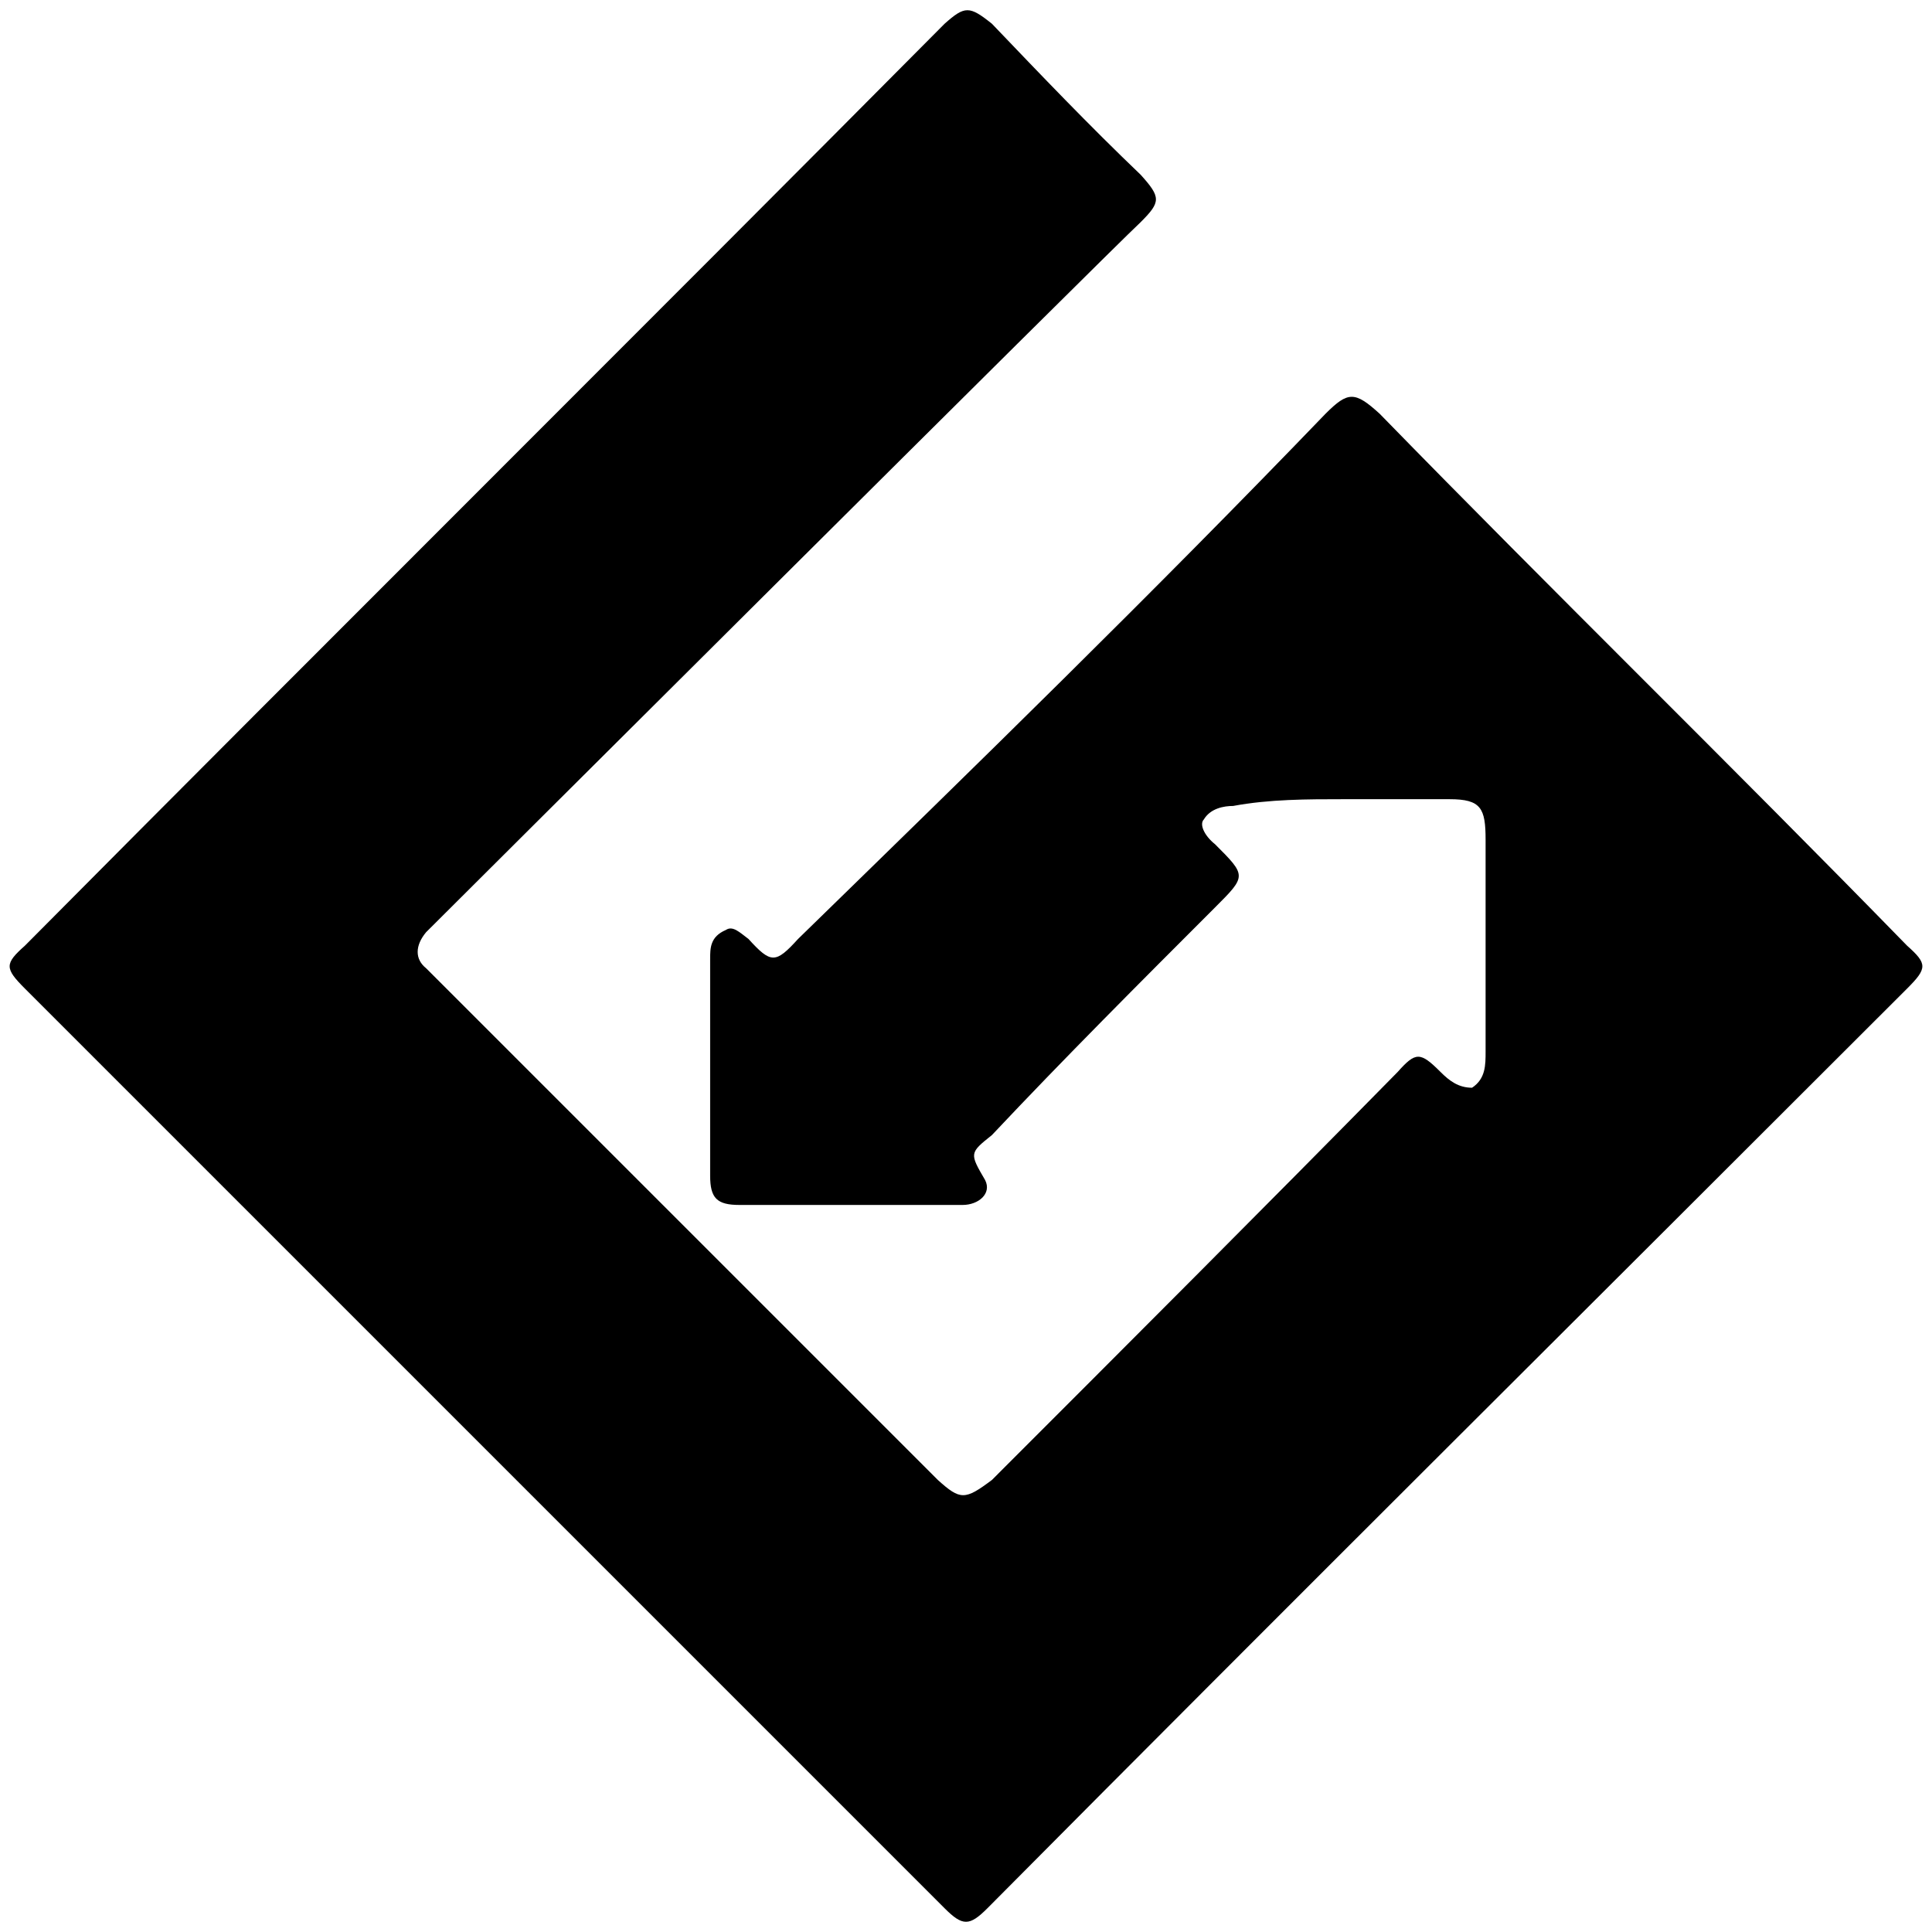
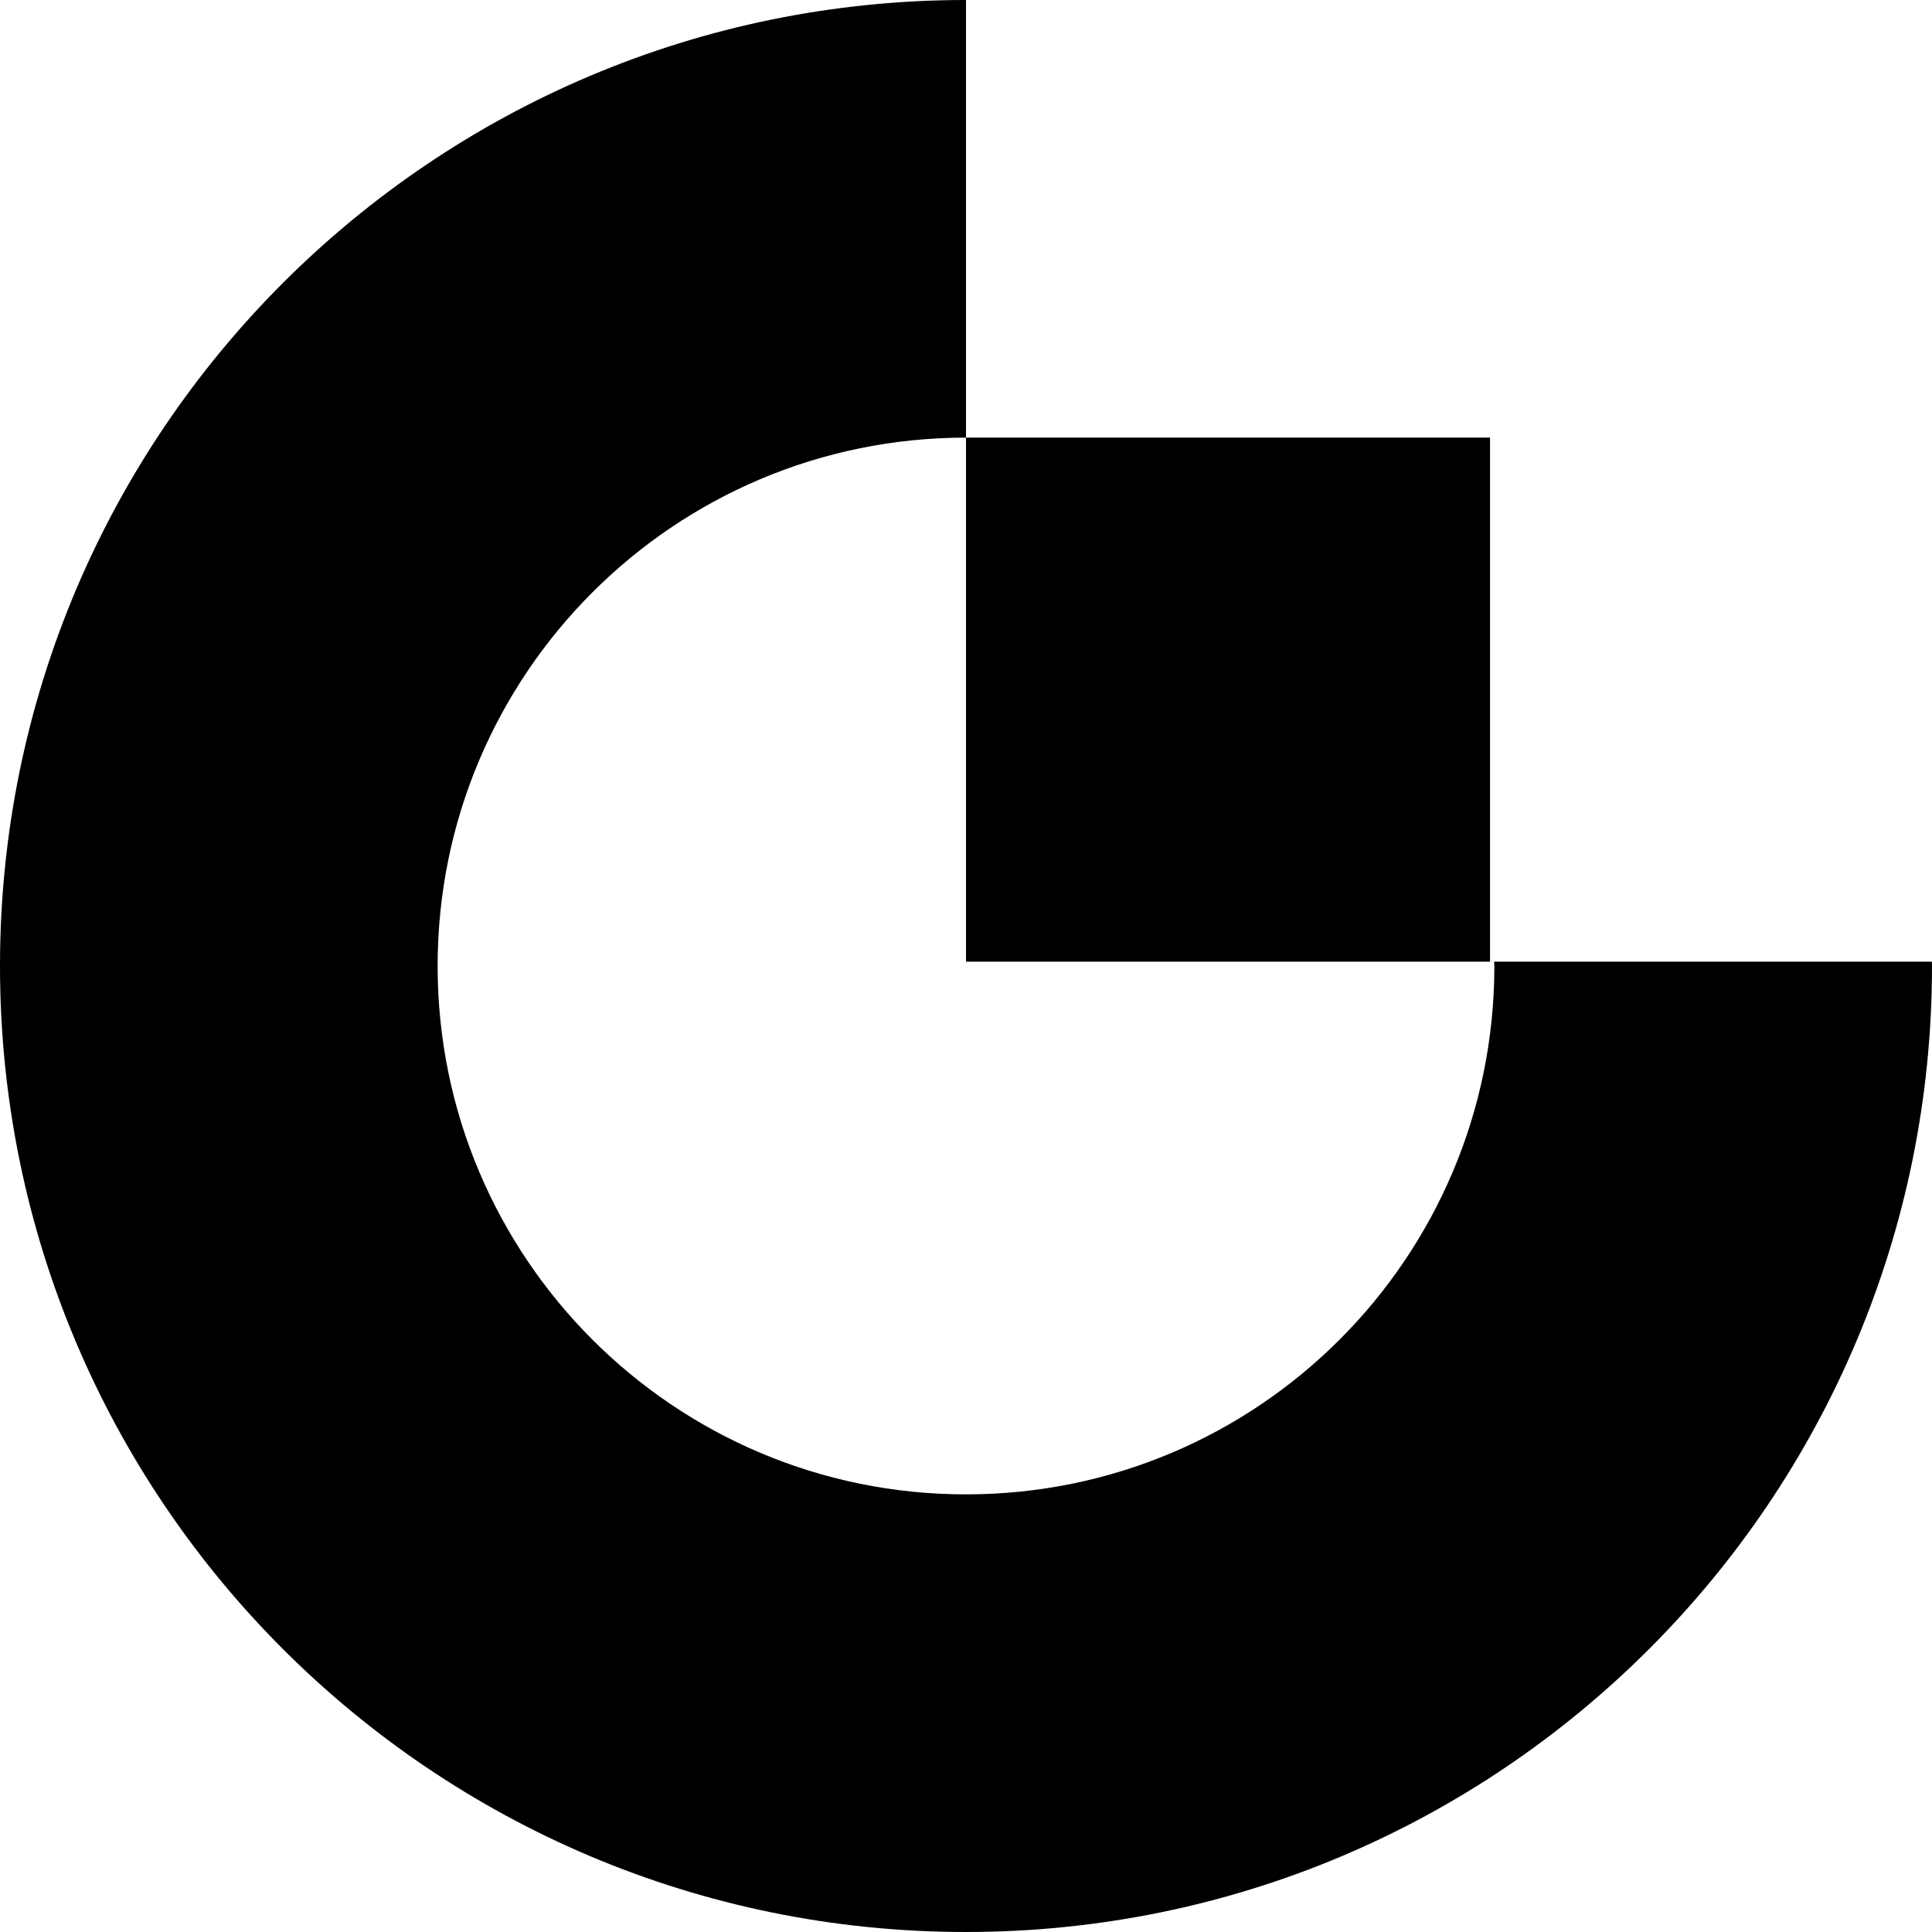
- <svg xmlns="http://www.w3.org/2000/svg" viewBox="0 0 1000 1000">
-   <path d="M750.272 413.661h-54.838c-18.668 0-38.503 0-57.172 3.5-4.667 0-11.667 1.167-15.168 7.001-2.333 2.334 0 8.168 5.834 12.835 16.335 16.334 16.335 16.334 0 32.669-38.503 38.503-78.173 78.173-115.51 117.843-11.667 9.334-11.667 9.334-3.5 23.336 3.5 7-3.5 12.834-11.667 12.834H382.74c-11.668 0-15.168-3.5-15.168-15.168v-112.01c0-5.833 0-11.667 8.167-15.167 3.5-2.334 7 1.166 11.668 4.667 11.667 12.834 14.001 12.834 25.669 0C505.25 396.16 596.259 307.486 686.1 214.144c11.667-11.667 15.168-11.667 28.002 0 91.008 93.342 182.016 182.016 273.023 275.357 10.501 9.334 10.501 11.668 0 22.169-159.847 159.846-317.36 316.193-476.04 476.04-9.334 9.334-12.835 9.334-22.169 0L12.876 511.67c-10.5-10.501-10.5-12.835 0-22.169C172.723 328.487 329.07 173.308 488.916 12.294c10.501-9.334 12.835-9.334 24.502 0 25.67 26.836 50.171 52.504 77.007 78.173 10.5 11.668 10.5 14.001 0 24.502C575.257 128.971 225.227 477.833 220.56 482.5c-5.834 7.001-5.834 14.002 0 18.669l264.856 264.855c11.668 10.501 14.001 10.501 28.002 0 70.006-70.005 141.18-141.178 210.018-211.184 9.334-10.501 11.668-10.501 22.169 0 4.667 4.667 9.334 8.167 16.334 8.167 7.001-4.667 7.001-11.667 7.001-18.668V434.663c0-16.335-2.333-21.002-18.668-21.002z" />
+ <svg xmlns="http://www.w3.org/2000/svg" id="a" viewBox="0 0 1000 1000">
+   <path d="M1000,500c0,276.142-223.857,500-500,500S0,776.143,0,500,223.857,0,500,0h0V226.516h271.245V497.762H500V226.516c-151.04,0-273.483,122.443-273.483,273.484s122.443,273.483,273.483,273.483,273.484-122.443,273.484-273.483c0-.755-.107-1.484-.113-2.238h226.572c.003,.749,.057,1.488,.057,2.238Z" />
</svg>
